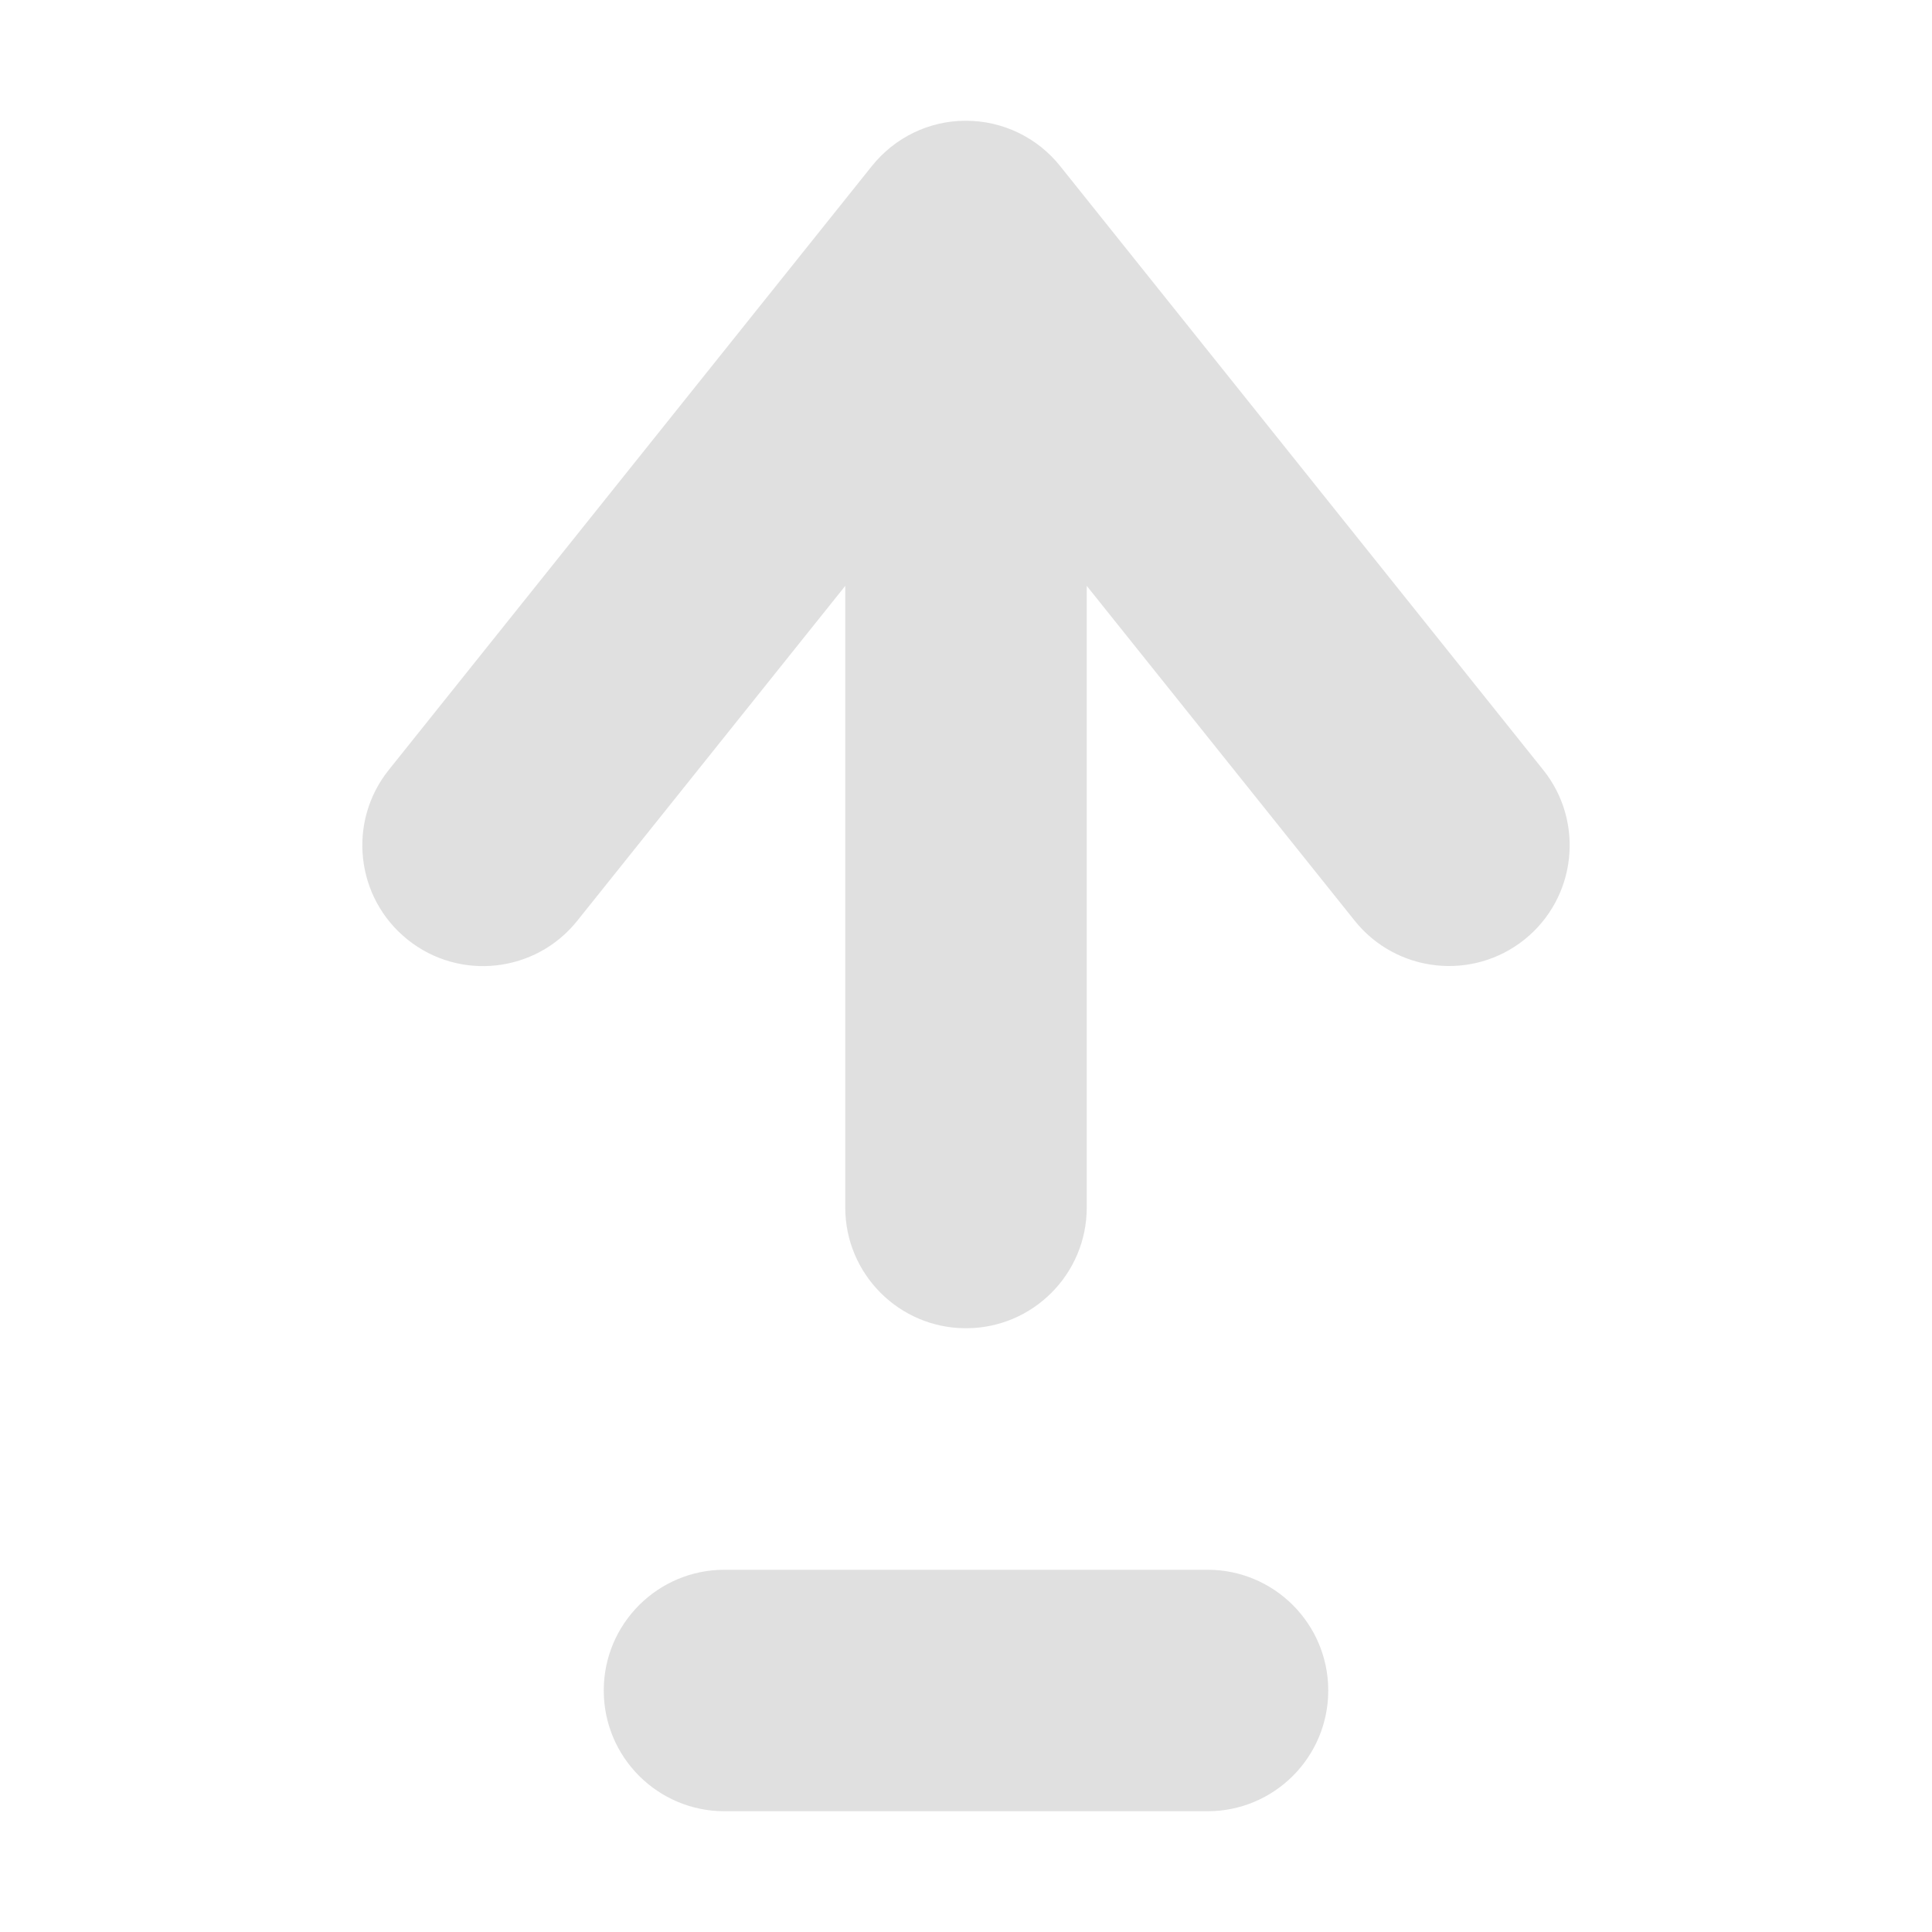
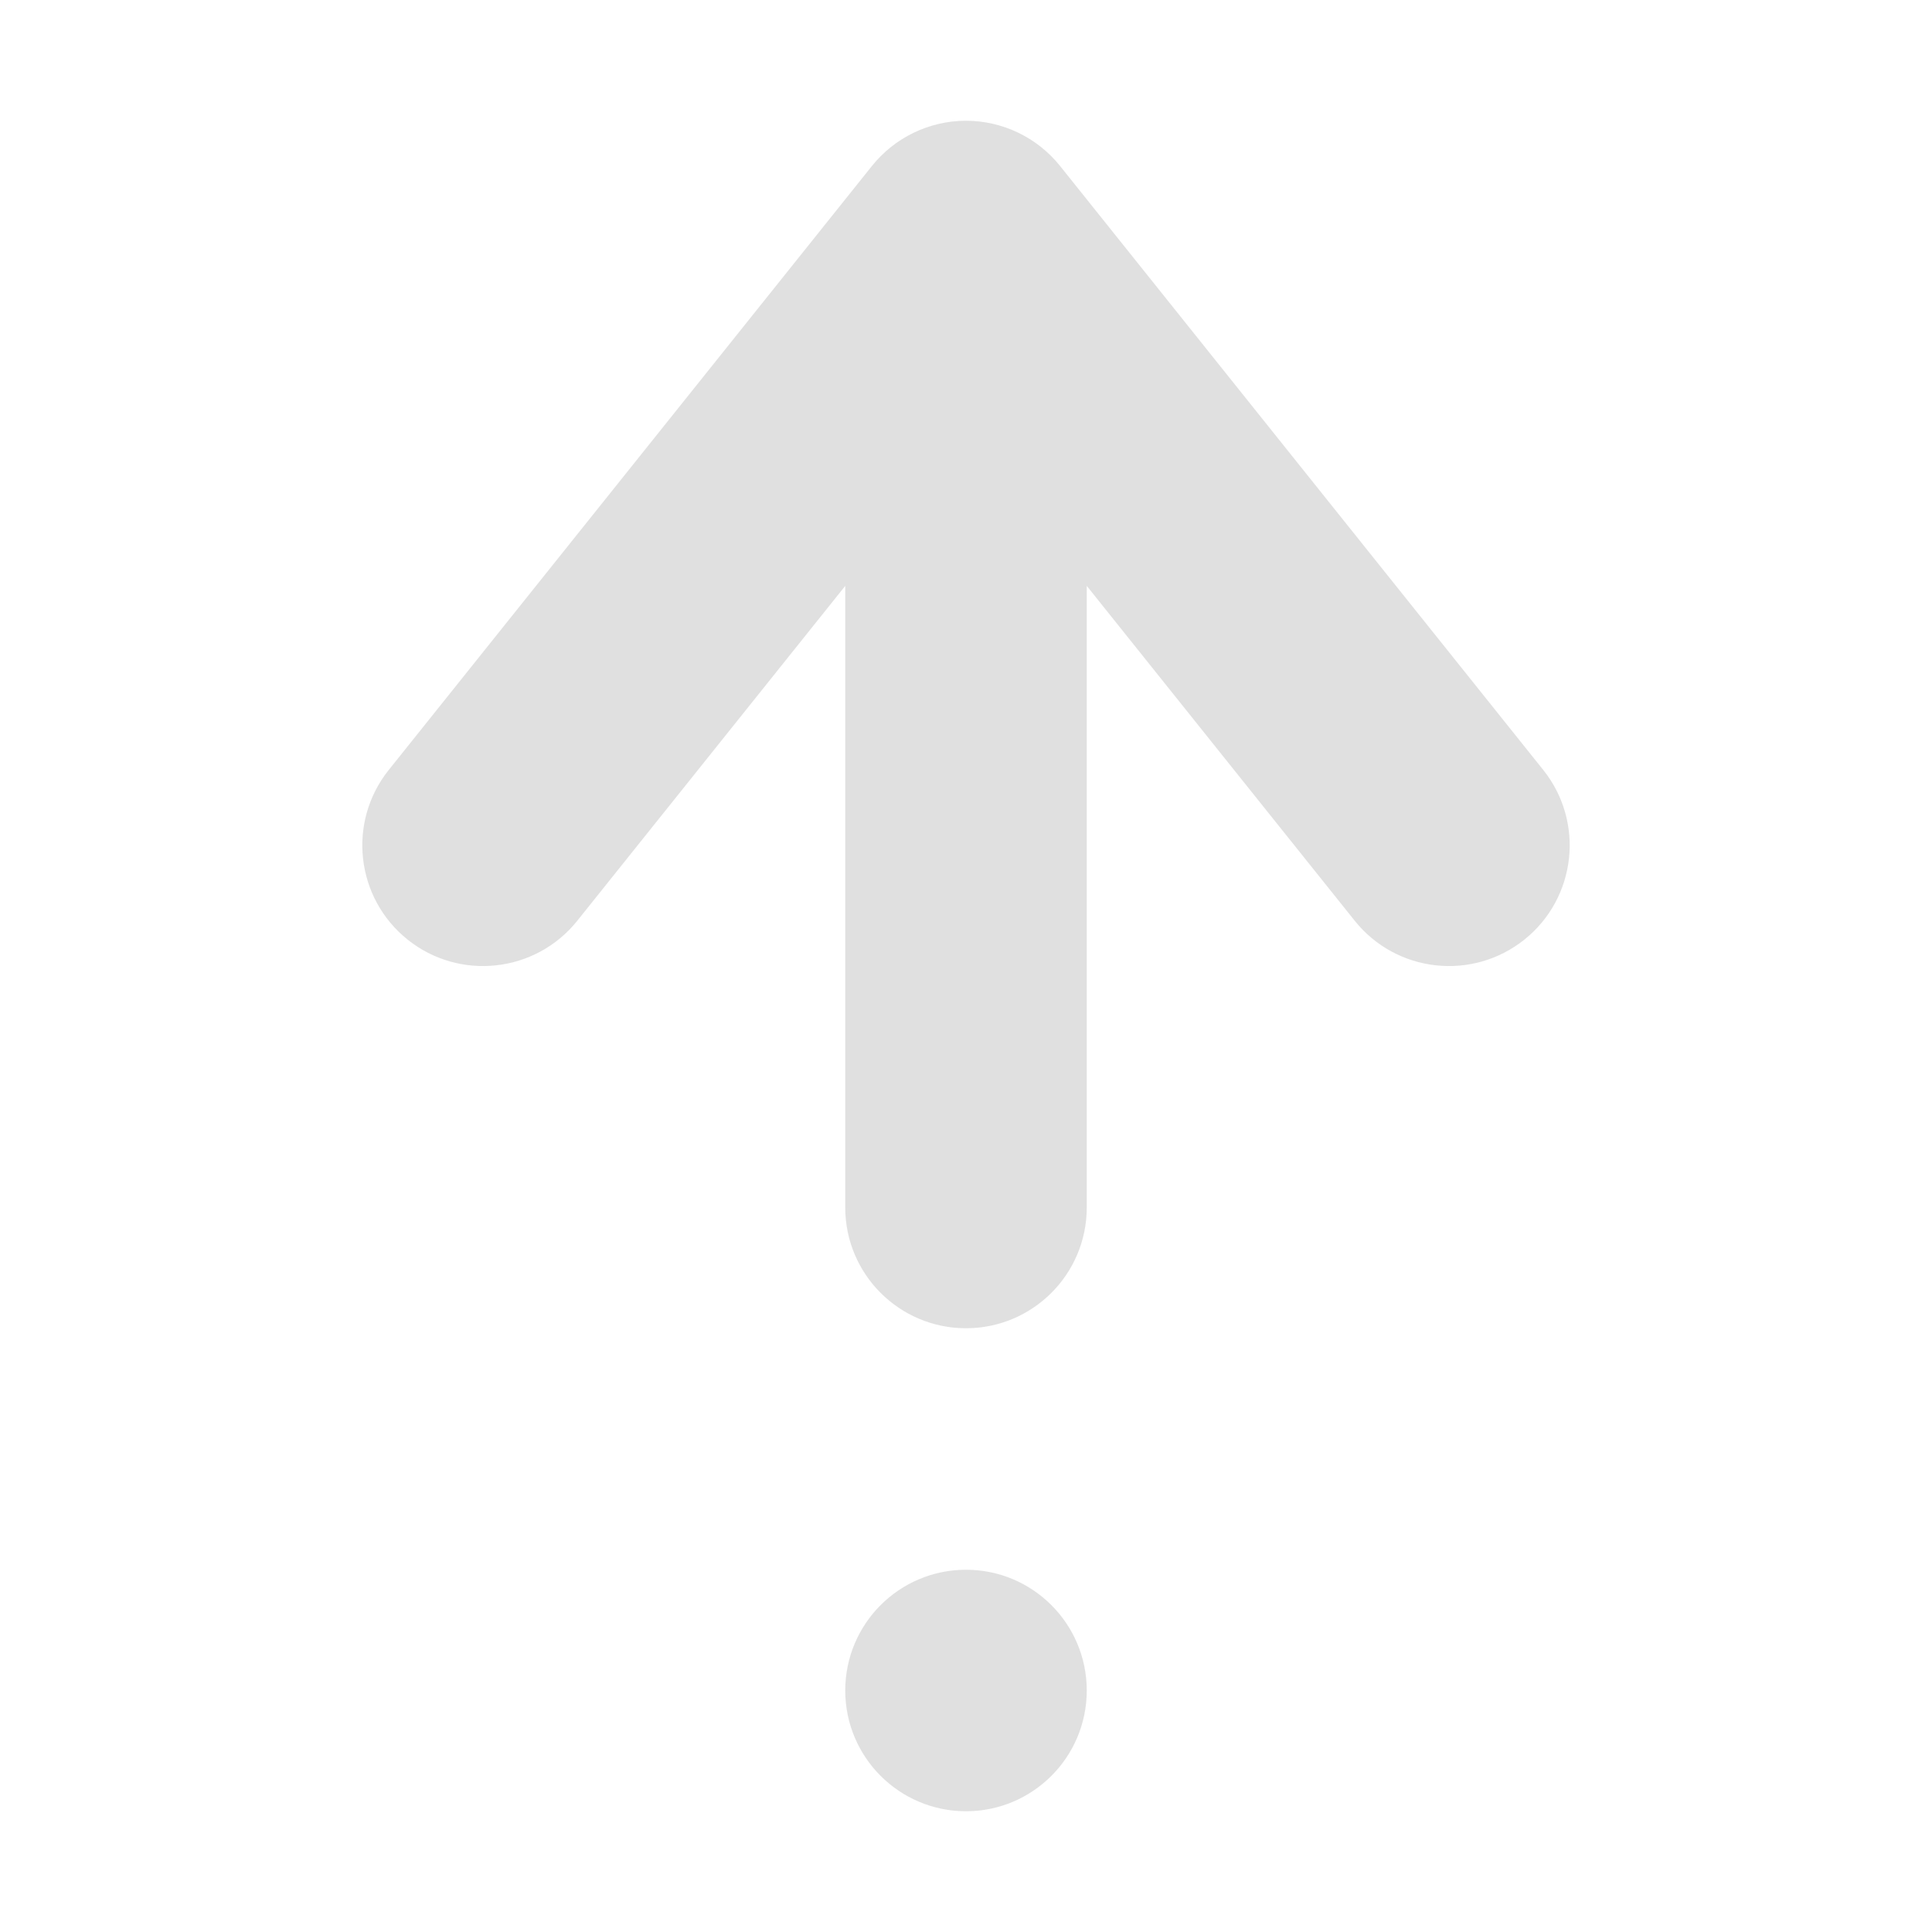
<svg xmlns="http://www.w3.org/2000/svg" width="16" height="16" version="1.1" viewBox="0 0 16 16">
-   <path d="m6 15a1 1 0 1 1 0 -2h4a1 1 0 1 1 0 2zm2-4c-0.552 0-1-0.448-1-1v-5.148l-2.219 2.773c-0.345 0.432-0.975 0.502-1.406 0.156-0.43-0.345-0.5-0.973-0.156-1.404l4-5c0.189-0.237 0.474-0.377 0.777-0.377 0.306-9e-4 0.595 0.138 0.785 0.377l4 5c0.344 0.431 0.274 1.059-0.156 1.404-0.431 0.345-1.061 0.275-1.406-0.156l-2.219-2.773v5.148c0 0.552-0.448 1-1 1z" color="#000000" color-rendering="auto" dominant-baseline="auto" fill="#e0e0e0" fill-opacity=".996" image-rendering="auto" shape-rendering="auto" solid-color="#000000" style="font-feature-settings:normal;font-variant-alternates:normal;font-variant-caps:normal;font-variant-ligatures:normal;font-variant-numeric:normal;font-variant-position:normal;isolation:auto;mix-blend-mode:normal;shape-padding:0;text-decoration-color:#000000;text-decoration-line:none;text-decoration-style:solid;text-indent:0;text-orientation:mixed;text-transform:none;white-space:normal" />
+   <g transform="translate(0 -1036.4)">
+     <path d="m7.996 1037.4a1 1 0 0 0 -0.777 0.377l-4 5a1 1 0 0 0 0.156 1.404 1 1 0 0 0 1.406 -0.156l2.219-2.773v5.148a1 1 0 0 0 1 1 1 1 0 0 0 1 -1v-5.148l2.219 2.773a1 1 0 0 0 1.406 0.156 1 1 0 0 0 0.156 -1.404l-4-5a1 1 0 0 0 -0.785 -0.377zm0.004 12a1 1 0 0 0 -1 1 1 1 0 0 0 1 1 1 1 0 0 0 1 -1 1 1 0 0 0 -1 -1z" color="#000000" color-rendering="auto" dominant-baseline="auto" fill="#e0e0e0" fill-opacity=".996" image-rendering="auto" shape-rendering="auto" solid-color="#000000" style="font-feature-settings:normal;font-variant-alternates:normal;font-variant-caps:normal;font-variant-east-asian:normal;font-variant-ligatures:normal;font-variant-numeric:normal;font-variant-position:normal;isolation:auto;mix-blend-mode:normal;shape-padding:0;text-decoration-color:#000000;text-decoration-line:none;text-decoration-style:solid;text-indent:0;text-orientation:mixed;text-transform:none;white-space:normal" />
+   </g>
</svg>
